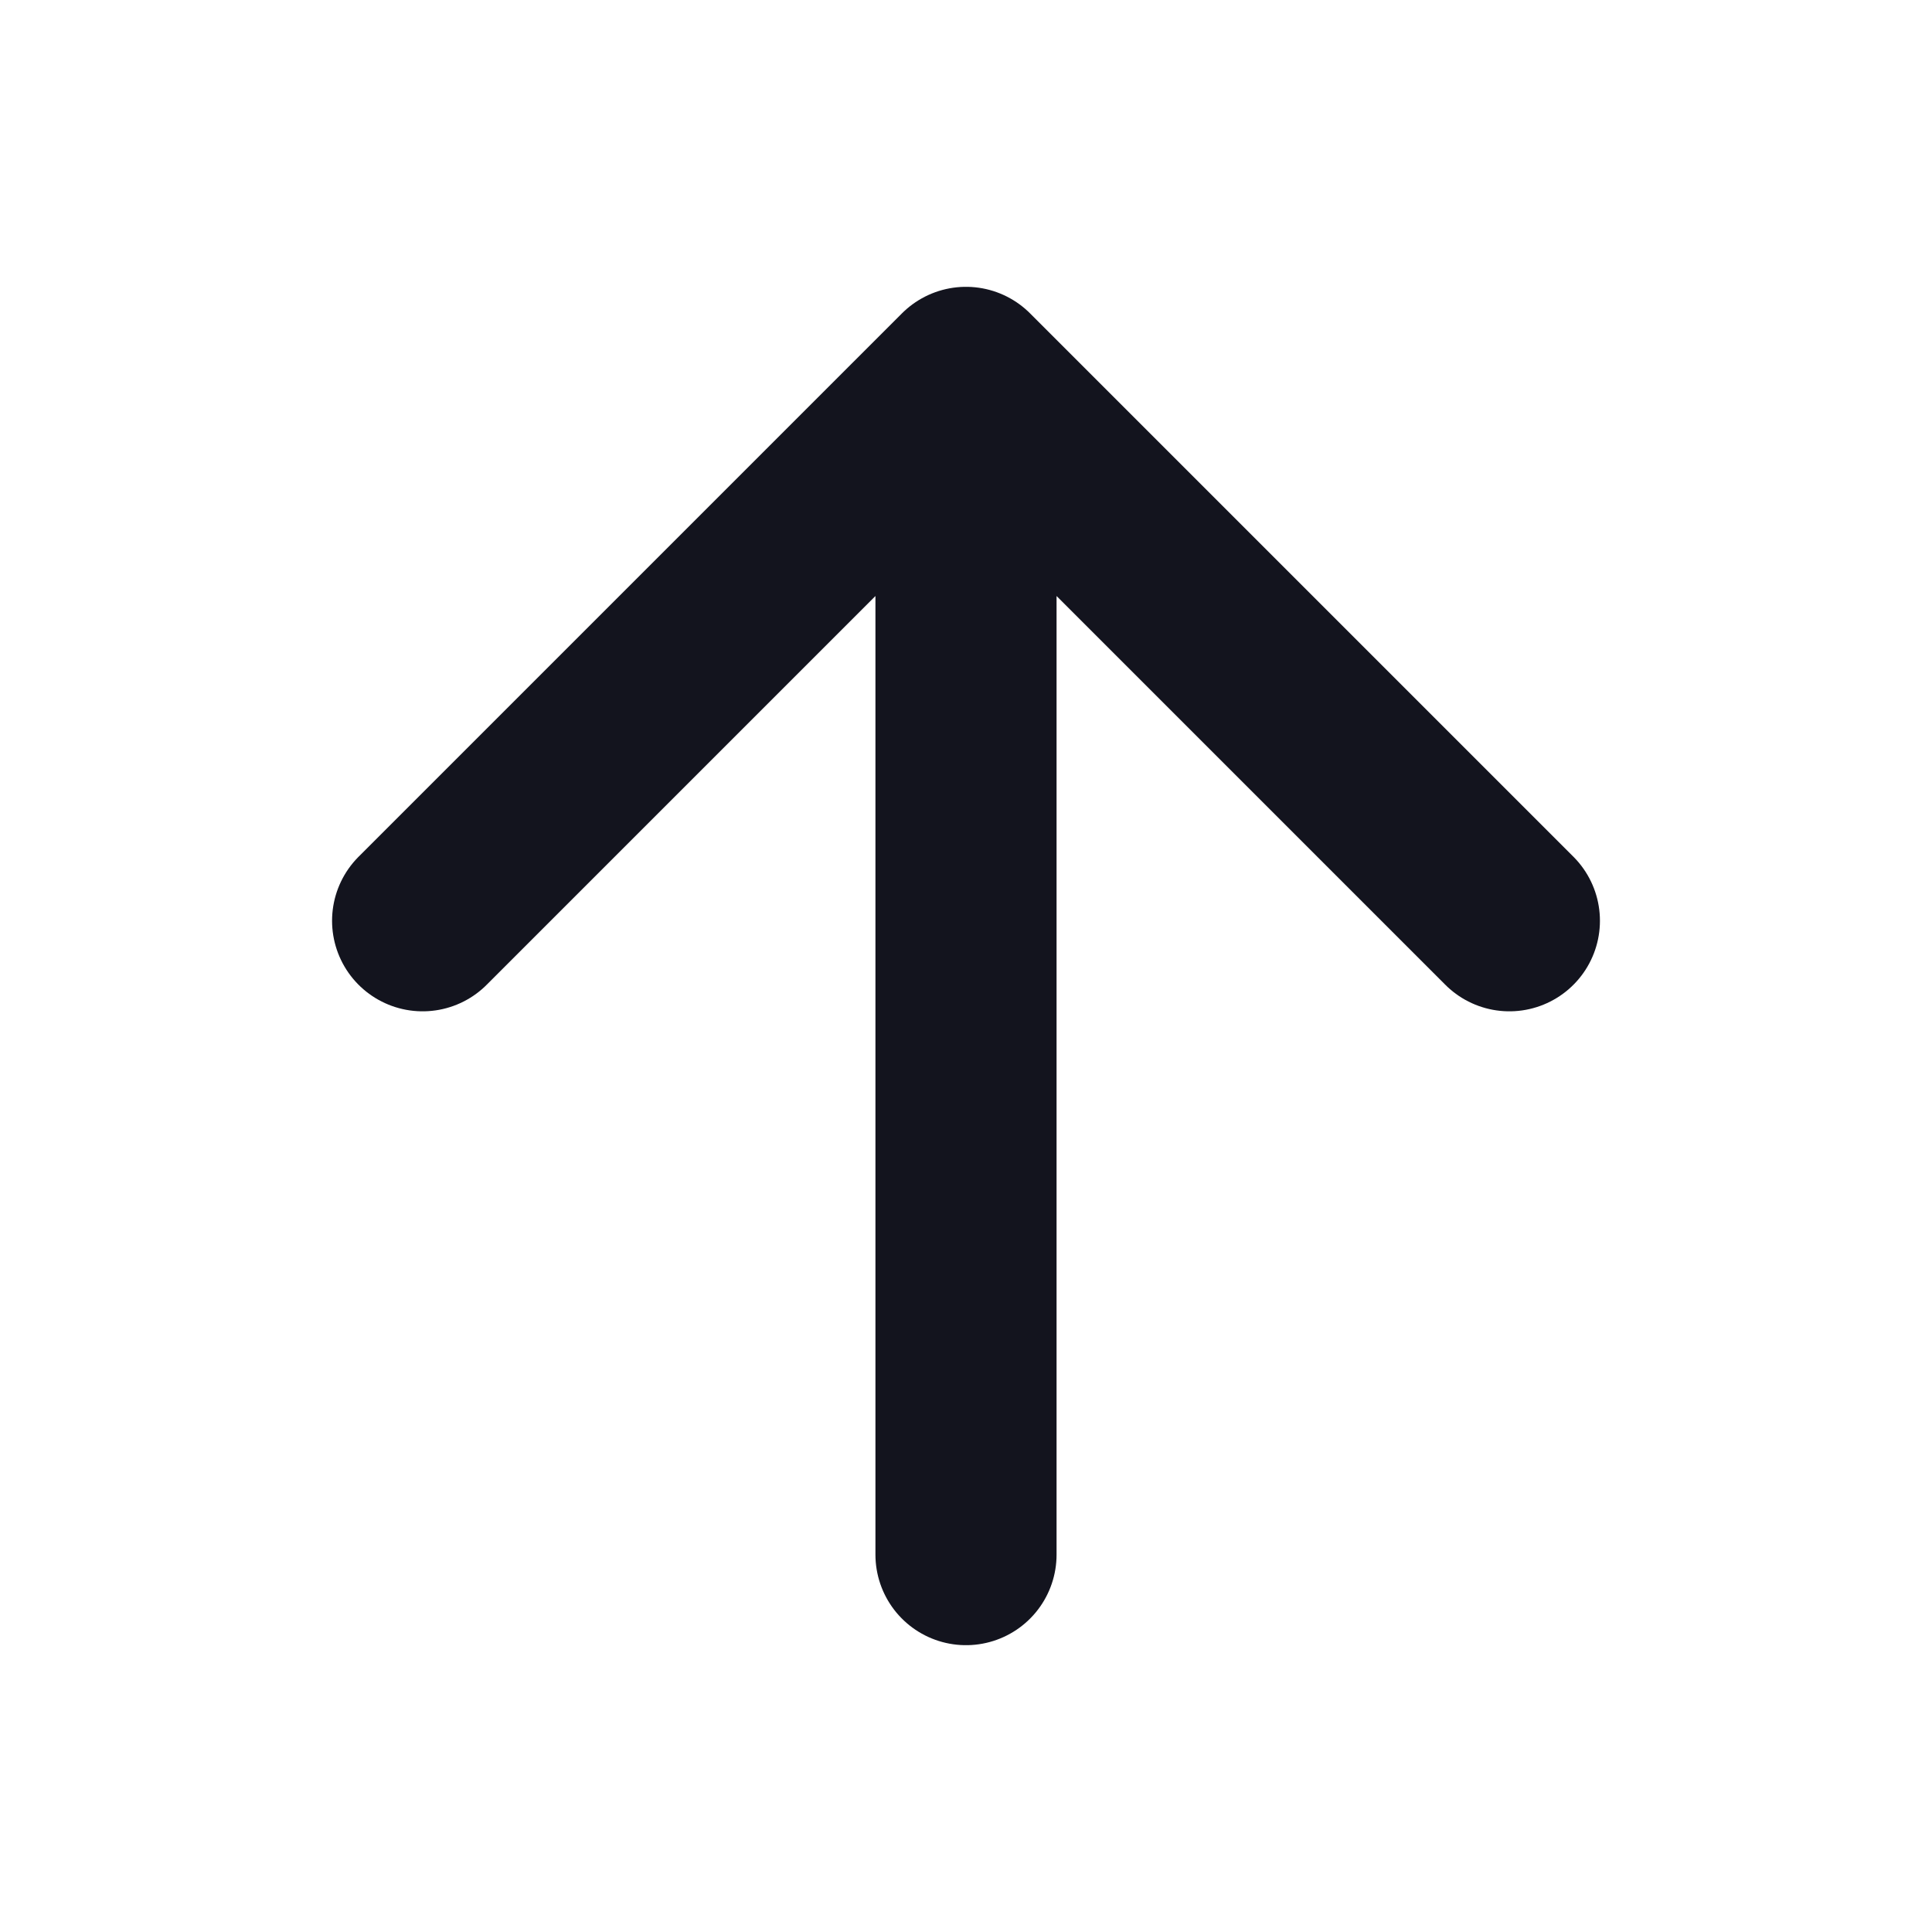
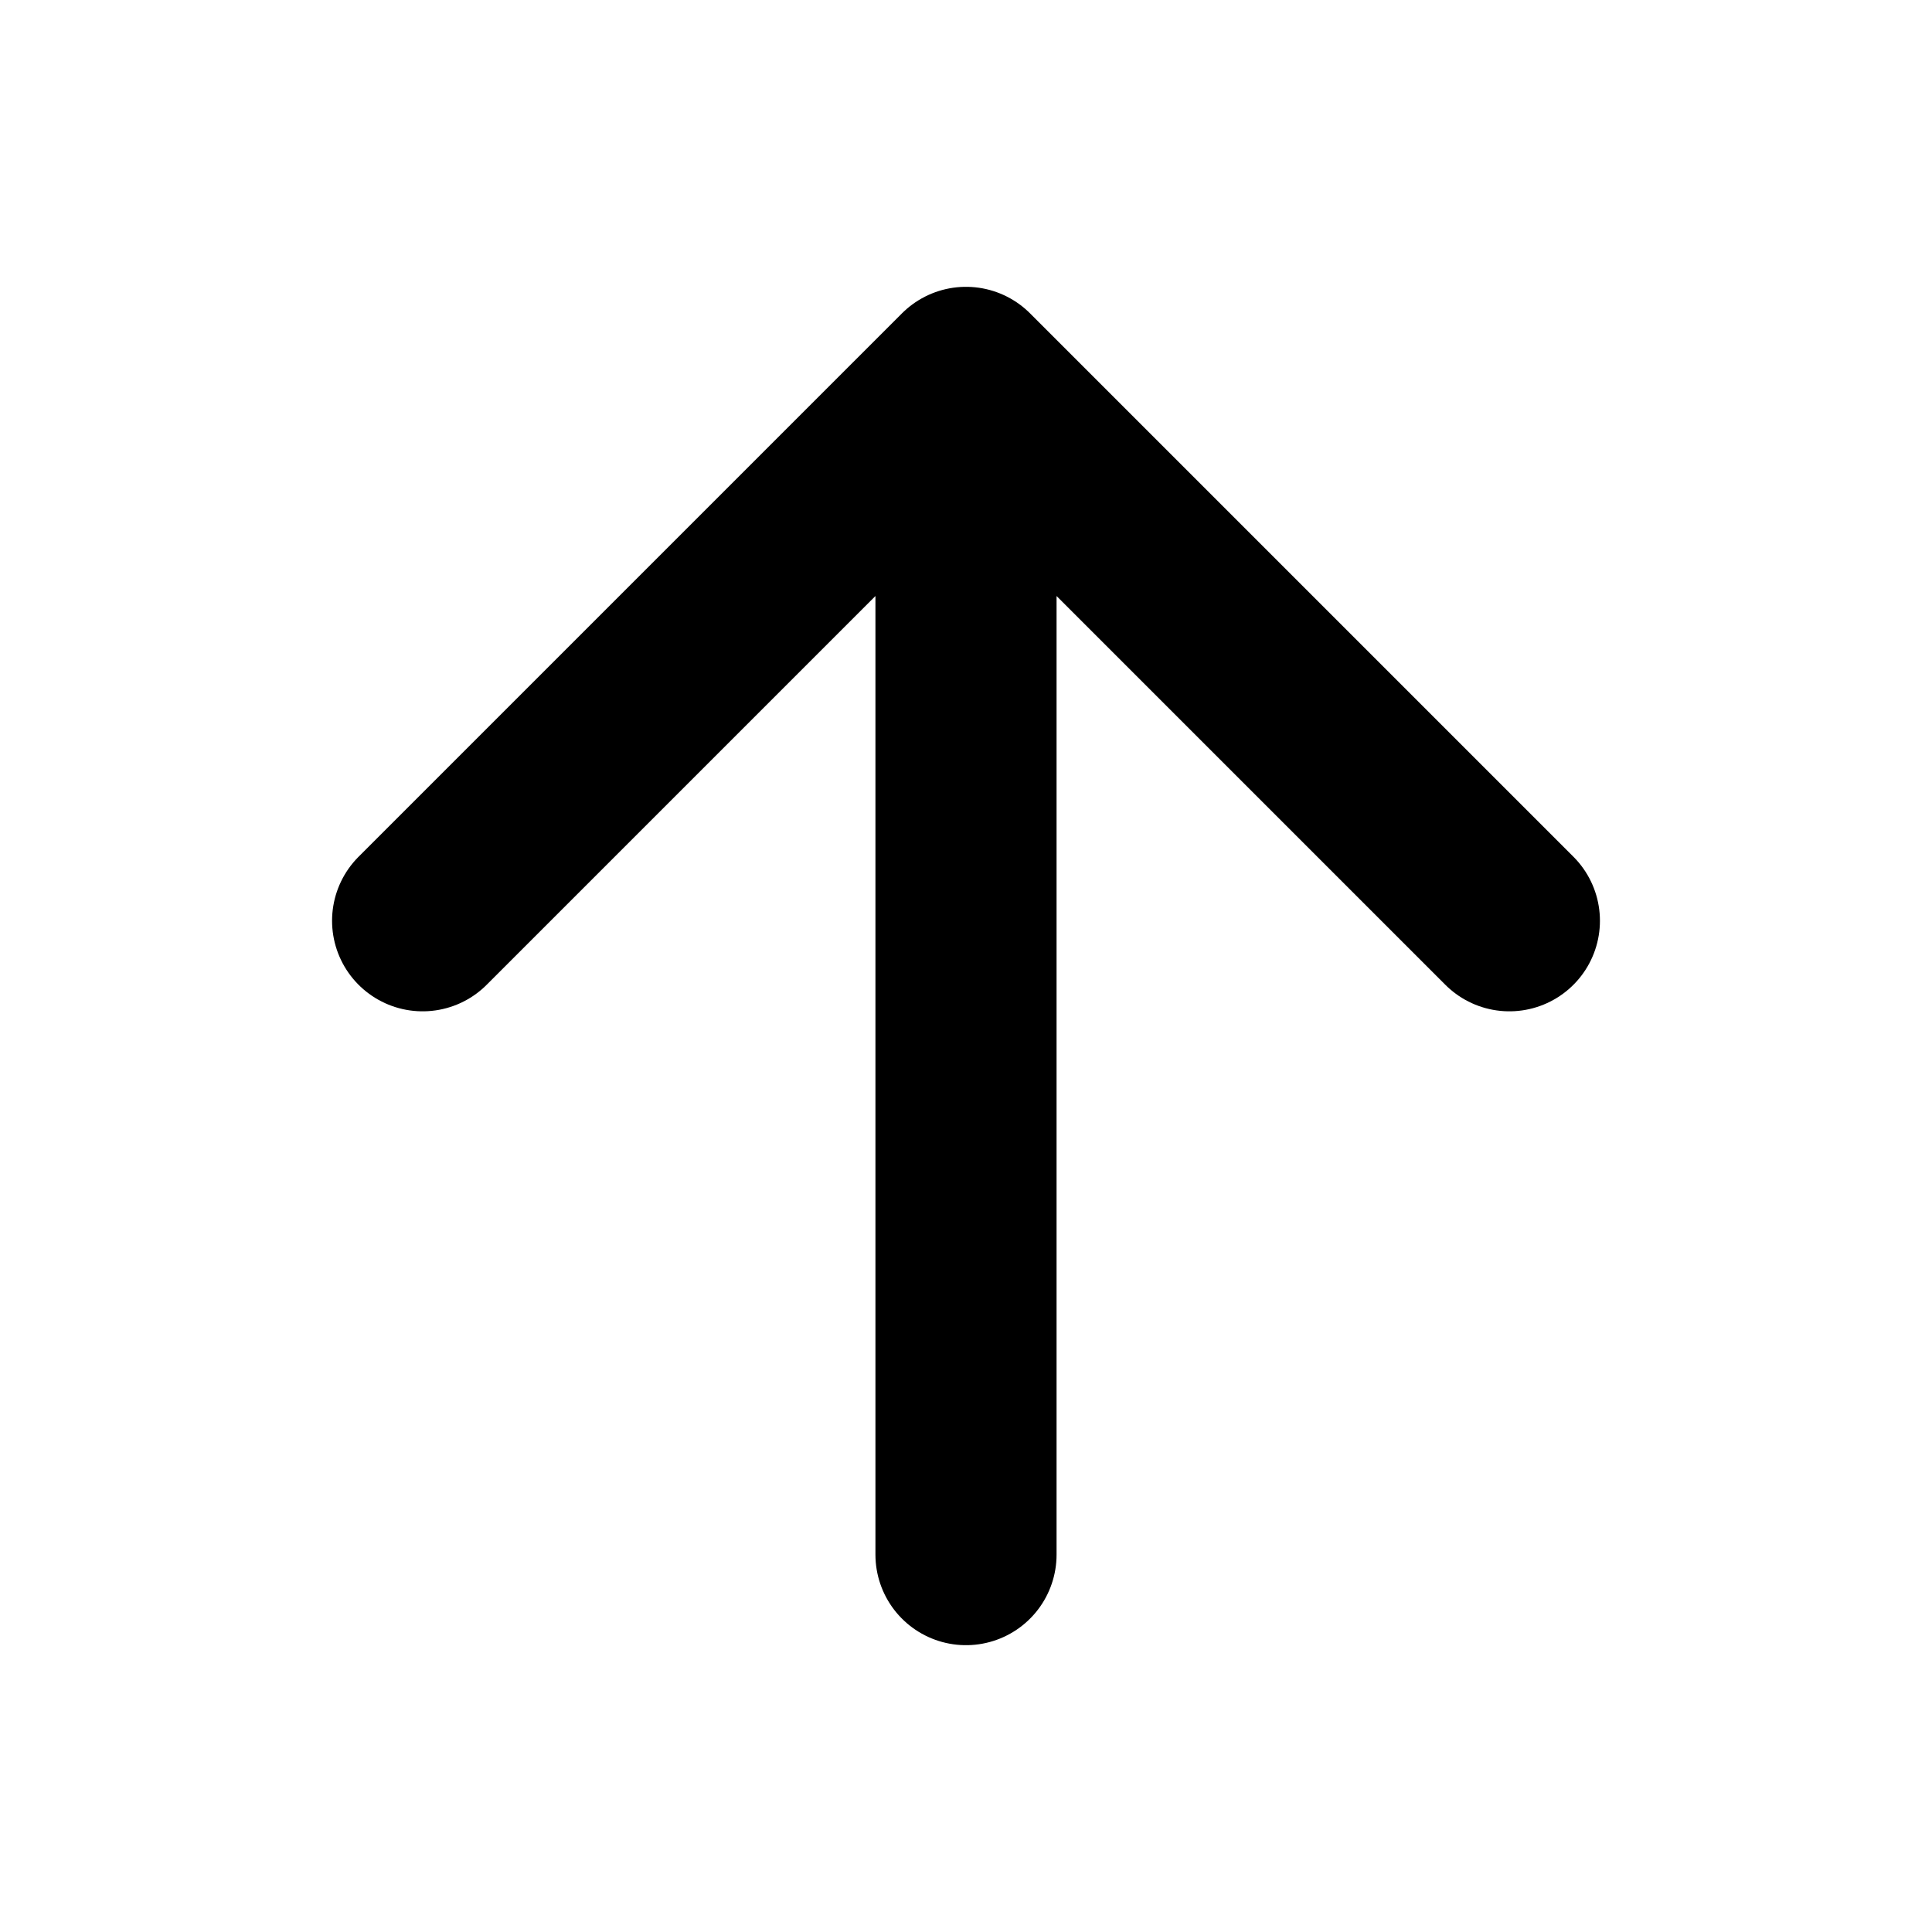
<svg xmlns="http://www.w3.org/2000/svg" width="24" height="24" viewBox="0 0 24 24" fill="none">
-   <path d="M5.25 11.438L12 4.688L18.75 11.438M12 5.625V19.312" stroke="#13141E" stroke-width="2.25" stroke-linecap="round" stroke-linejoin="round" />
+   <path d="M5.25 11.438L12 4.688L18.75 11.438M12 5.625V19.312" stroke="currentColor" stroke-width="2.25" stroke-linecap="round" stroke-linejoin="round" />
</svg>
